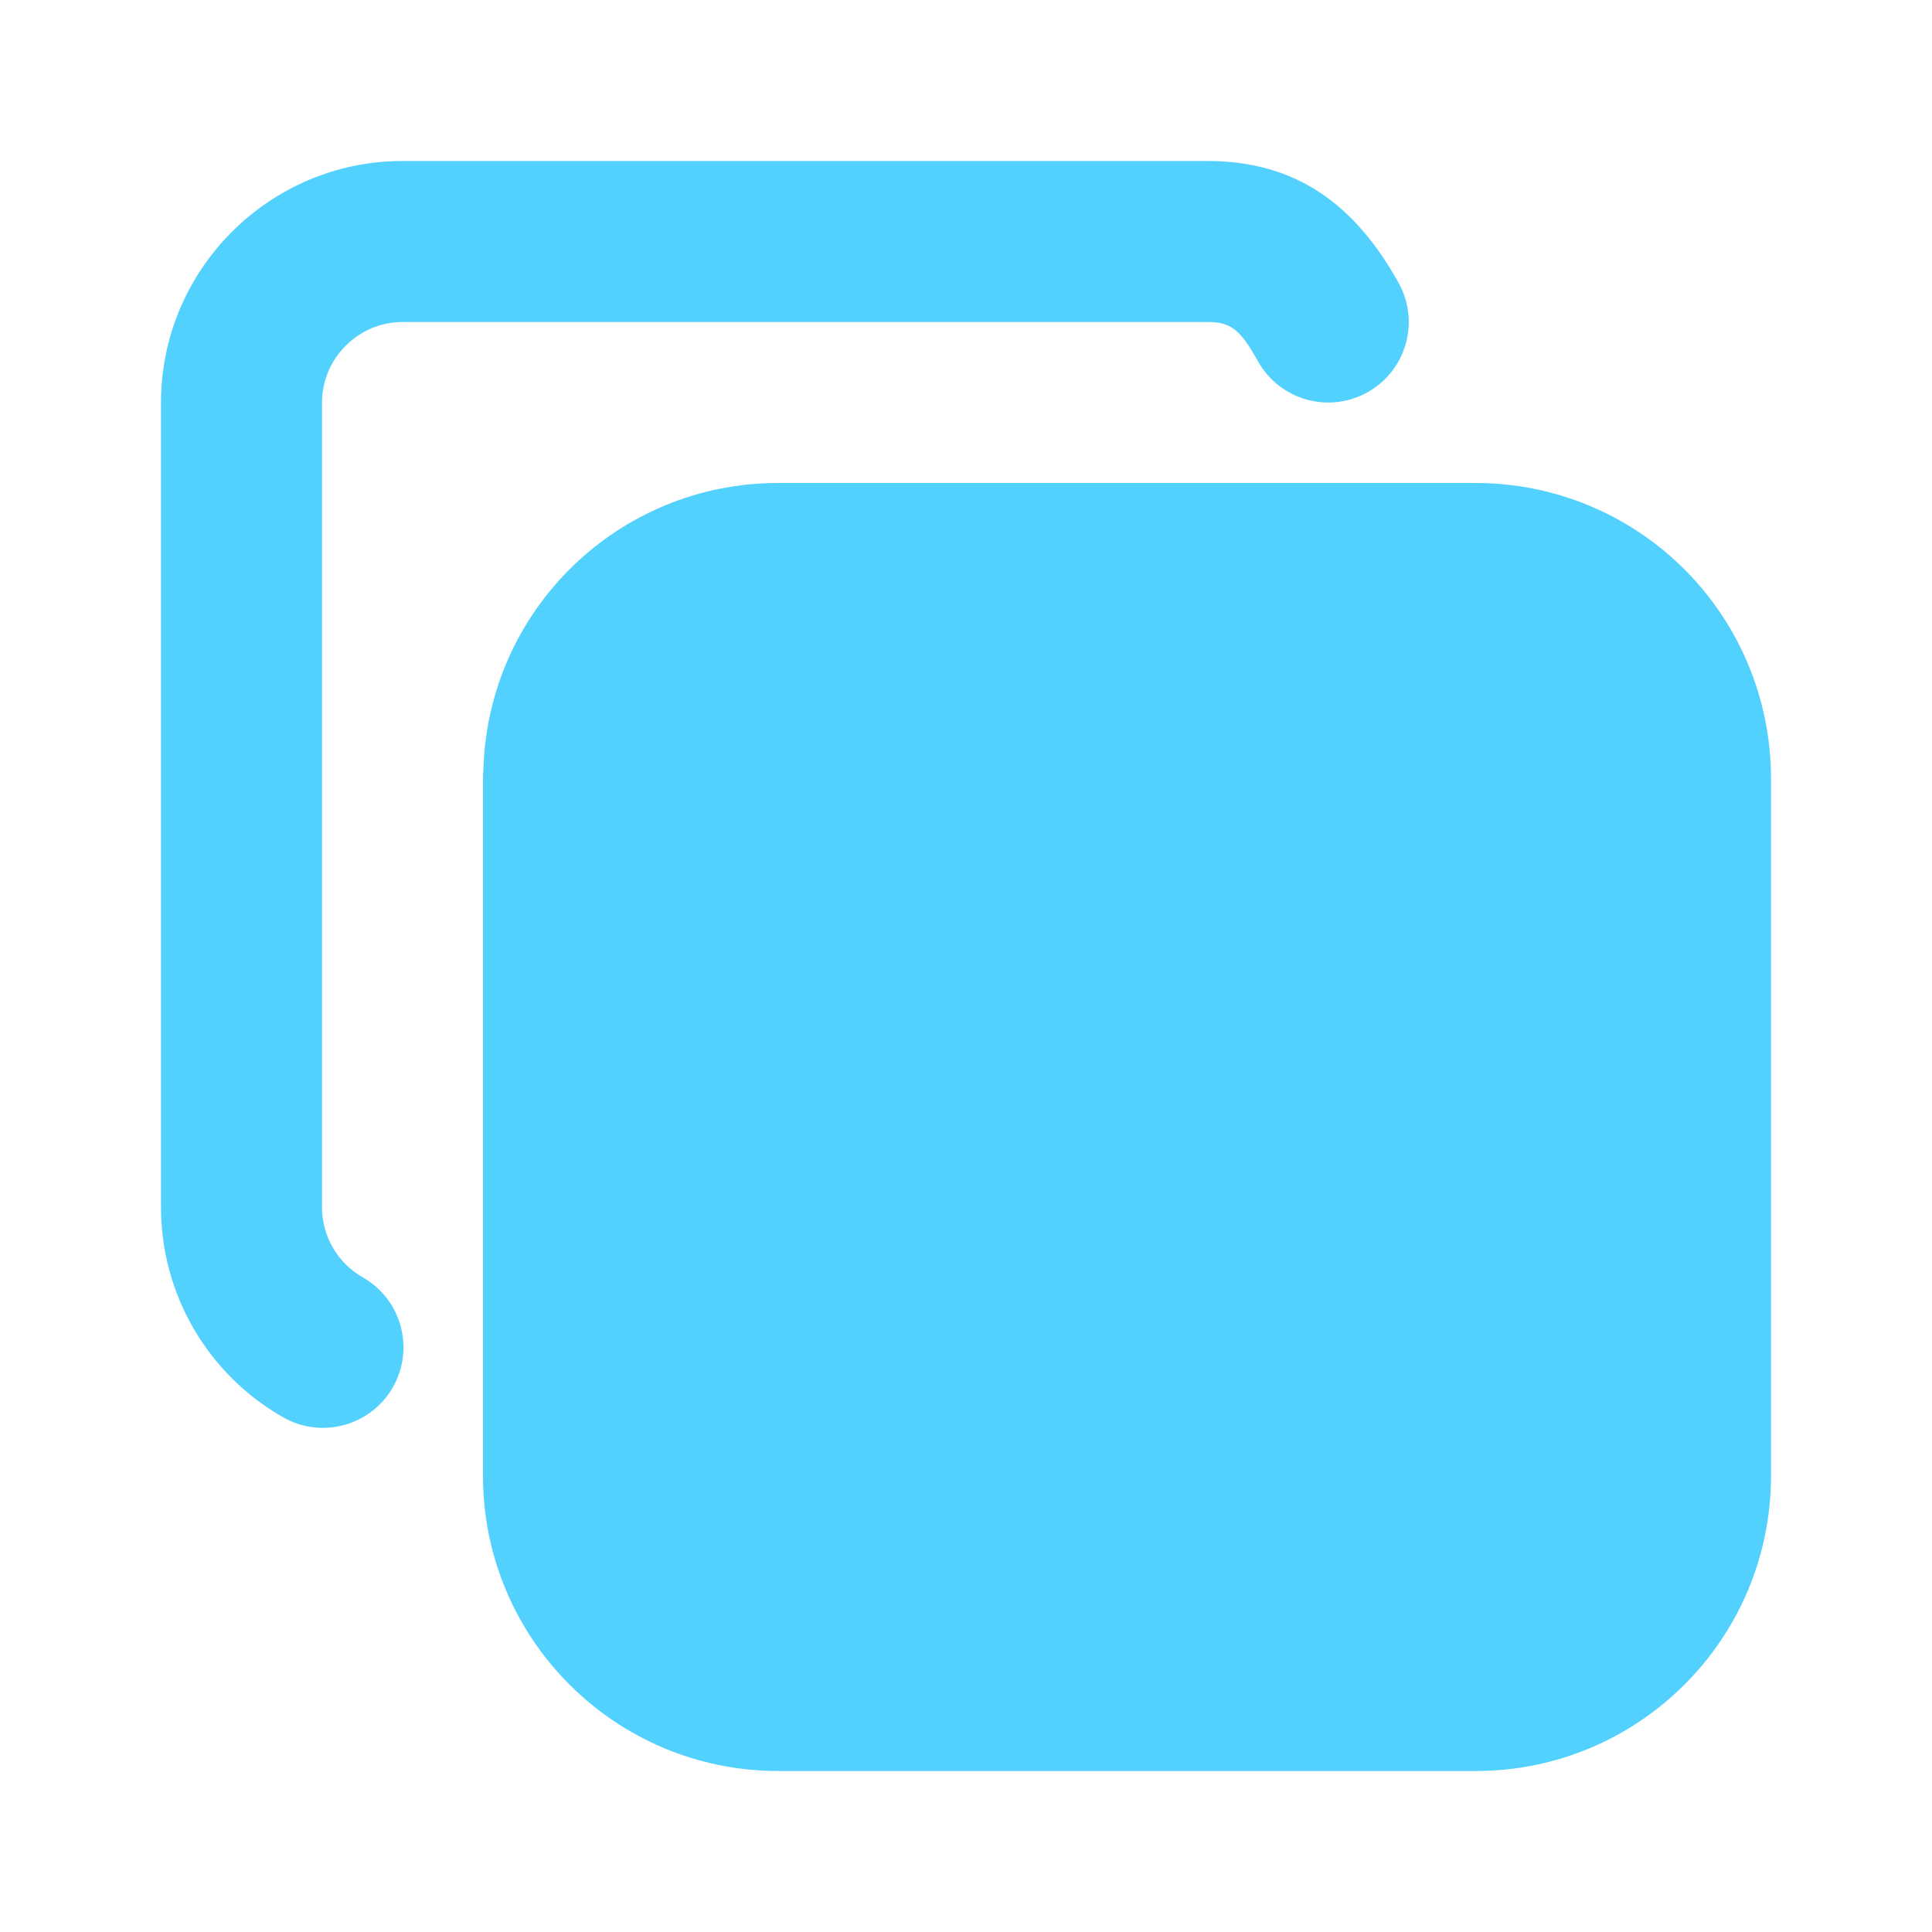
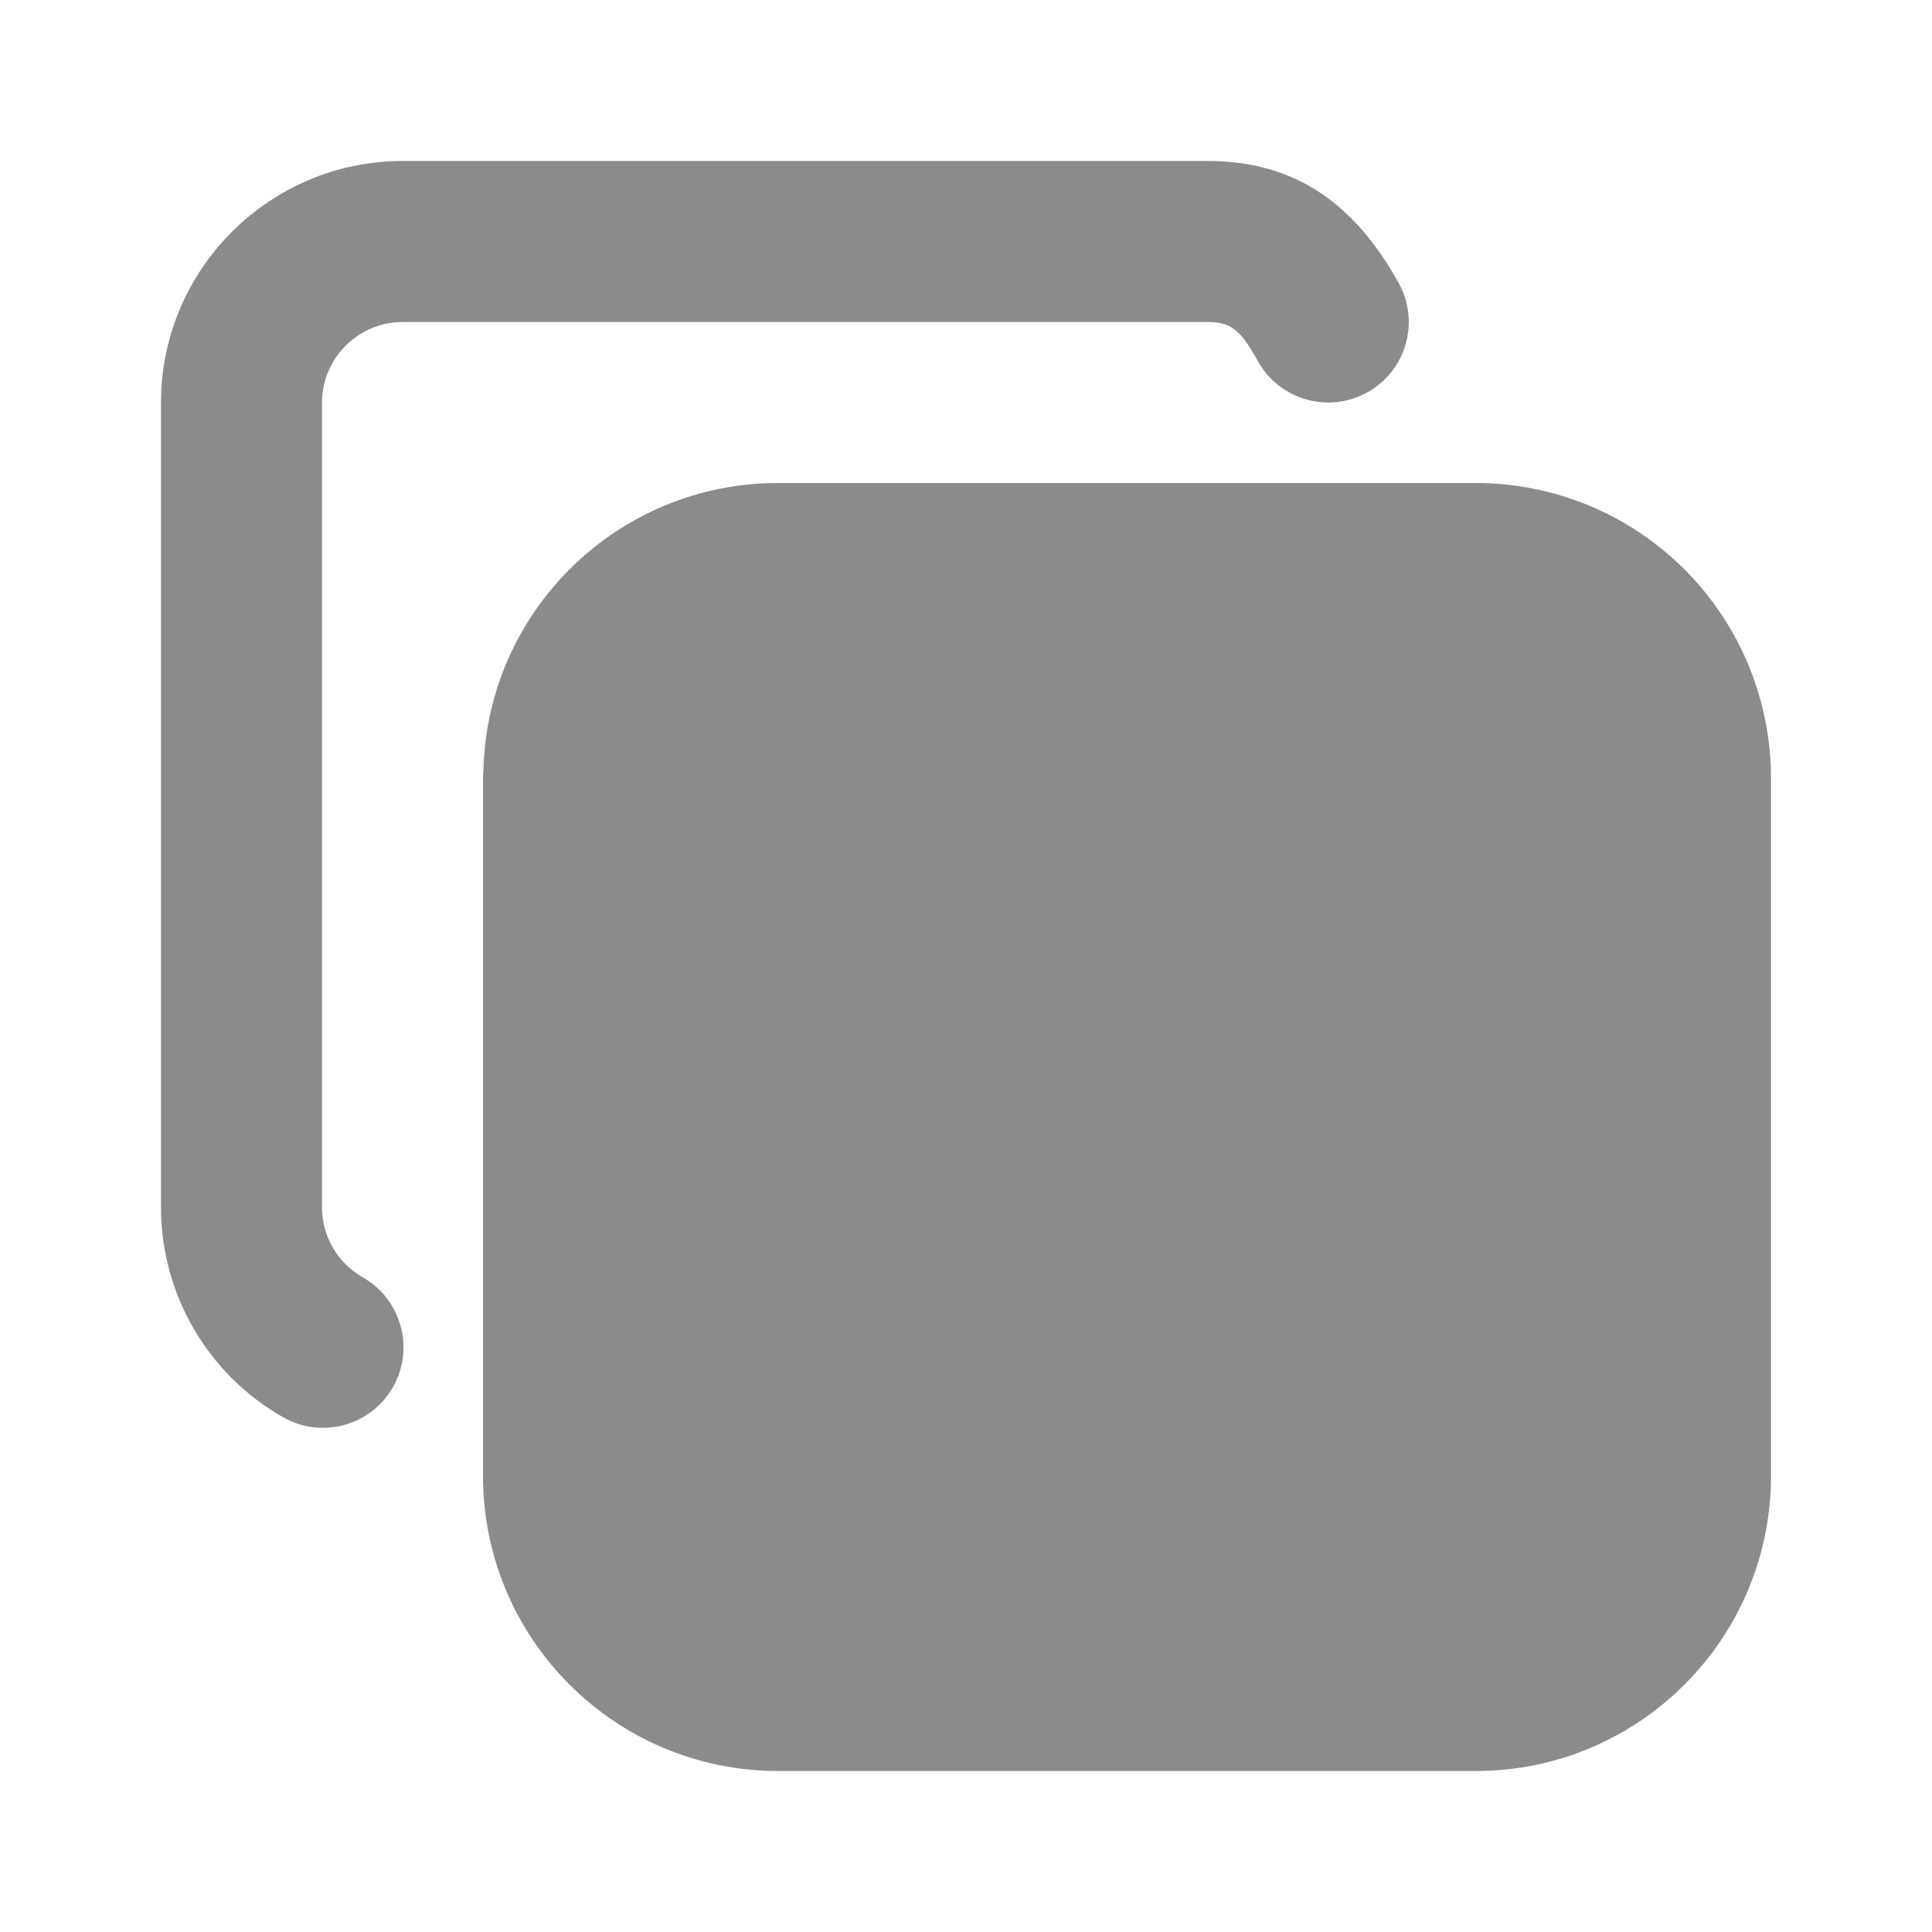
<svg xmlns="http://www.w3.org/2000/svg" width="24" height="24" viewBox="0 0 24 24">
-   <g fill="#52d1ff">
+   <g fill="#8b8b8b">
    <path d="M20.926 7.074A3.67 3.67 0 0 1 22 9.667v8.666A3.667 3.667 0 0 1 18.333 22H9.667A3.667 3.667 0 0 1 6 18.333V9.667q0-.053.005-.102A3.66 3.66 0 0 1 9.667 6h8.666c.973 0 1.905.386 2.593 1.074" />
    <path d="M17.374 3.514a1 1 0 1 1-1.748.972C15.405 4.088 15.284 4 15 4H5c-.548 0-1 .452-1 1v9.998c0 .36.194.692.507.87a1 1 0 1 1-.99 1.738A3 3 0 0 1 2 15V5c0-1.652 1.348-3 3-3h10c1.094 0 1.828.533 2.374 1.514" />
  </g>
</svg>
